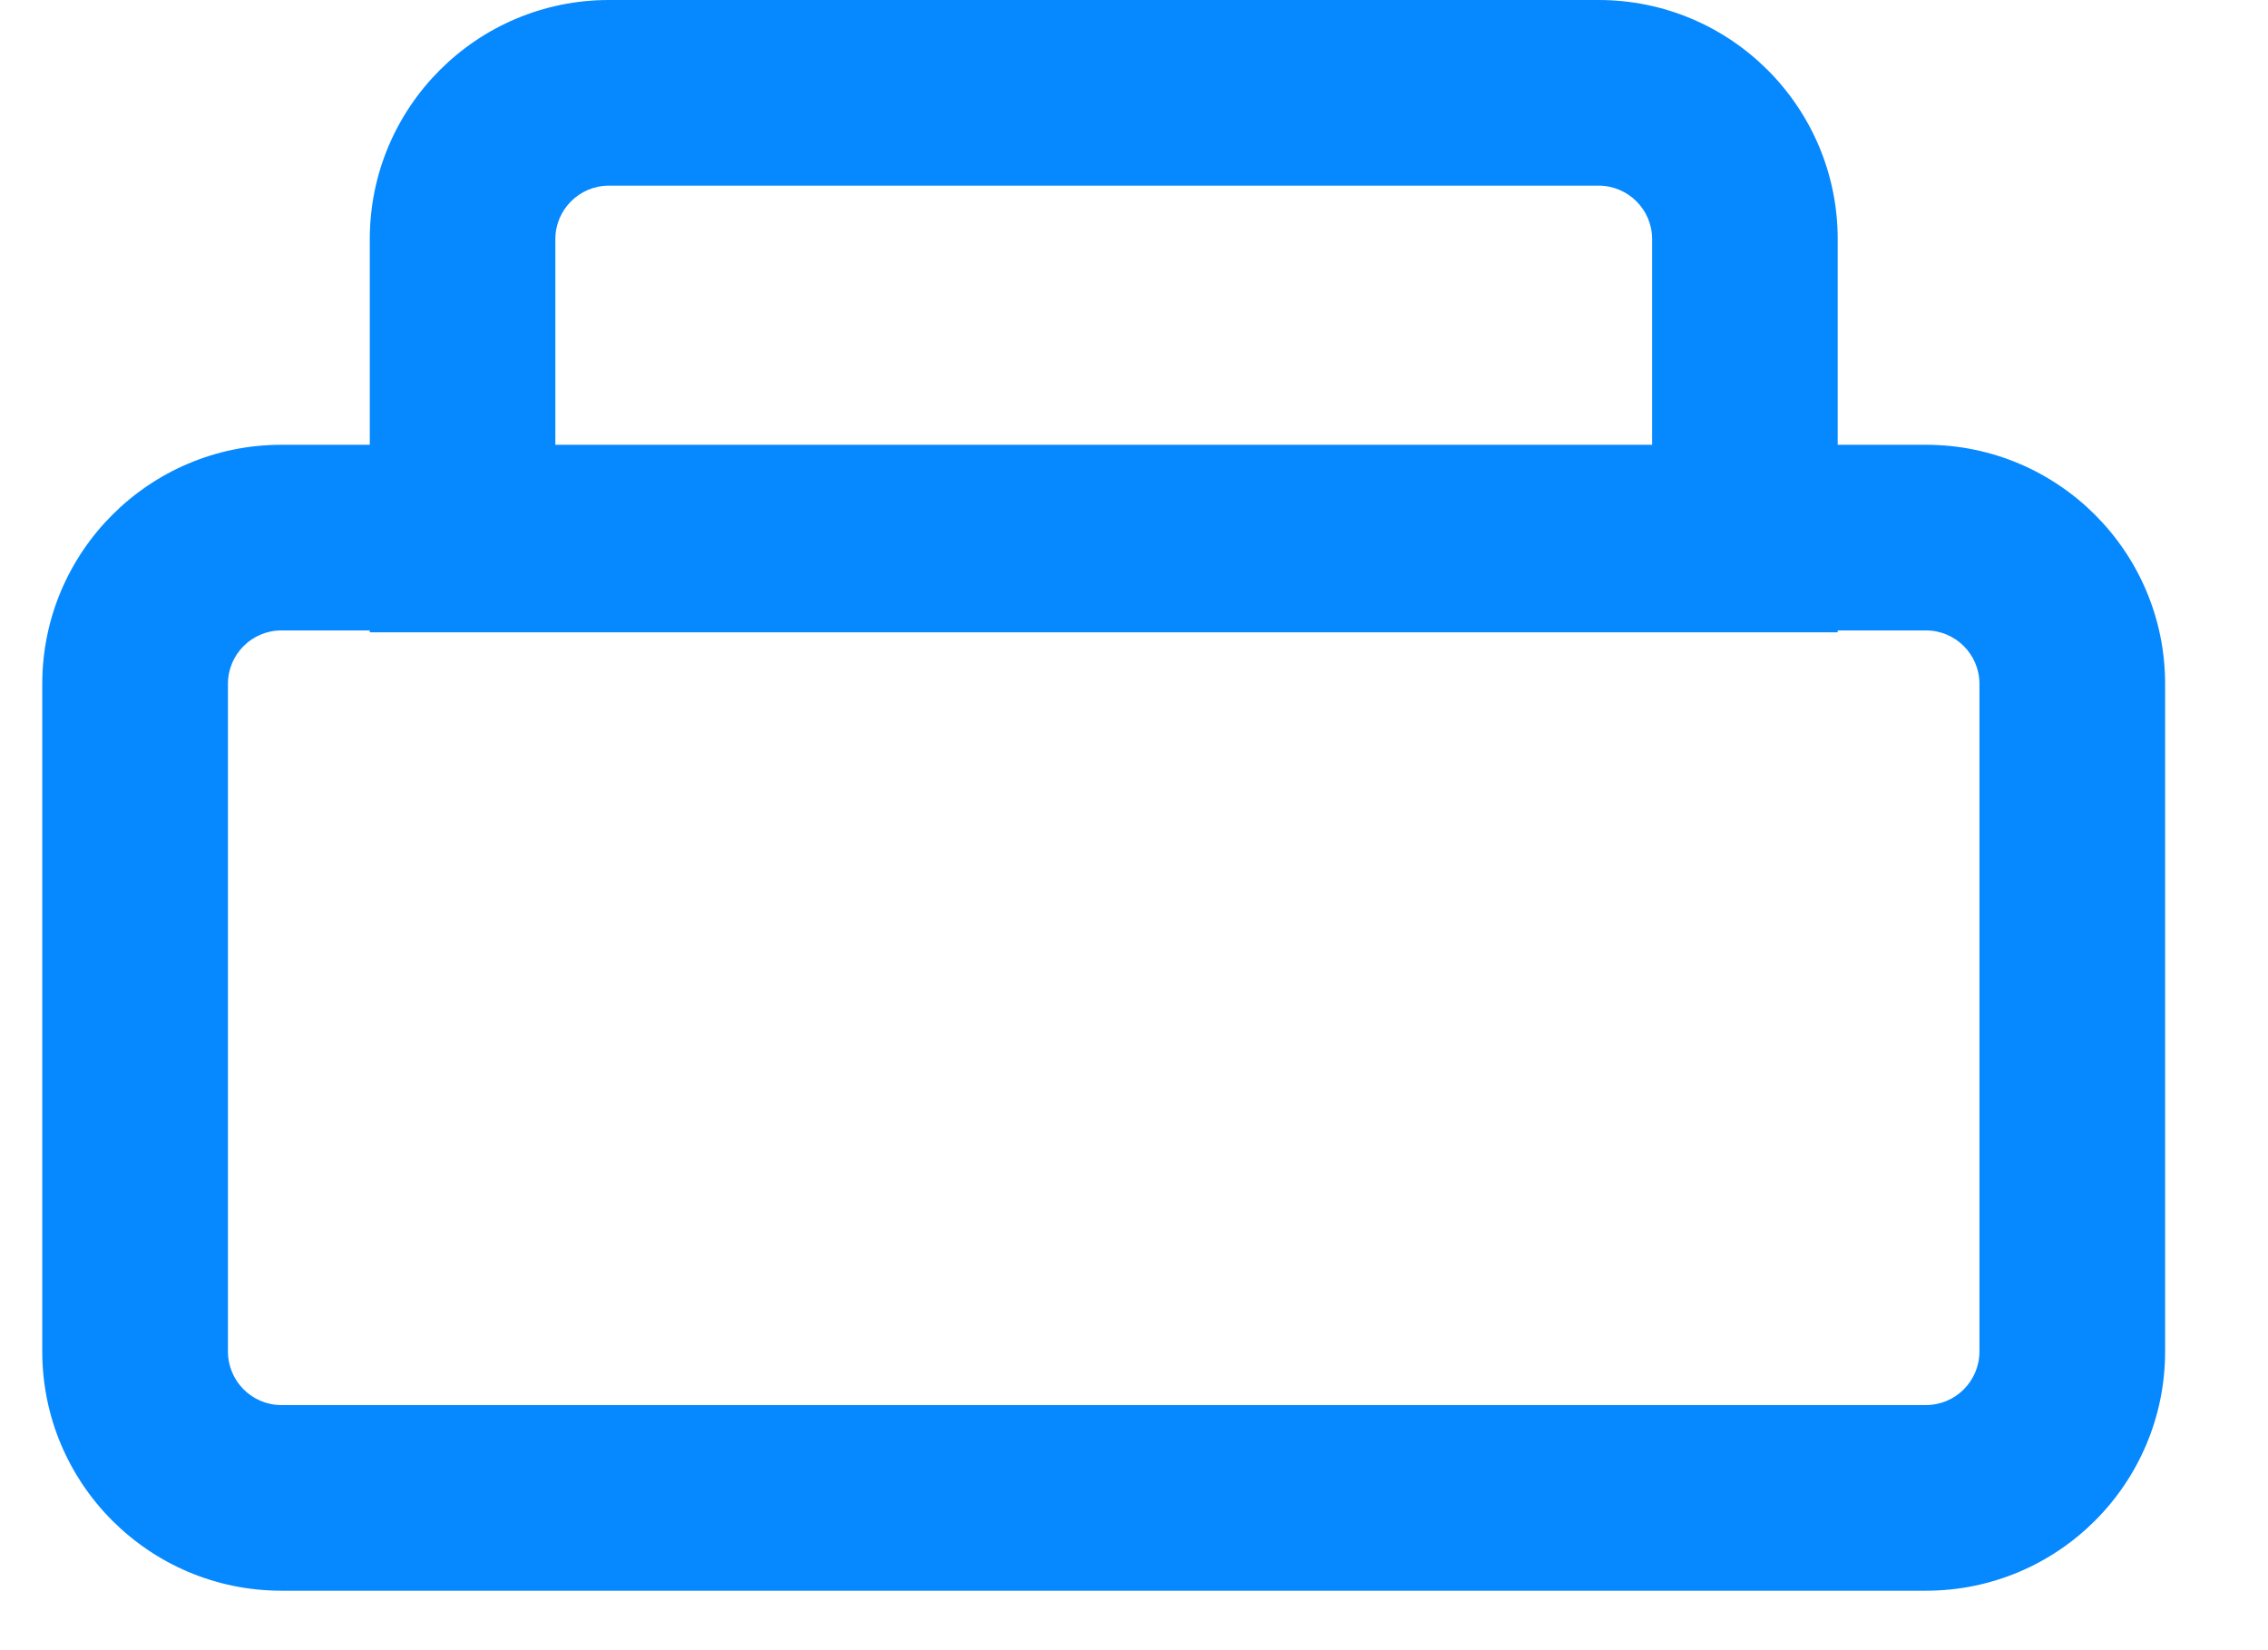
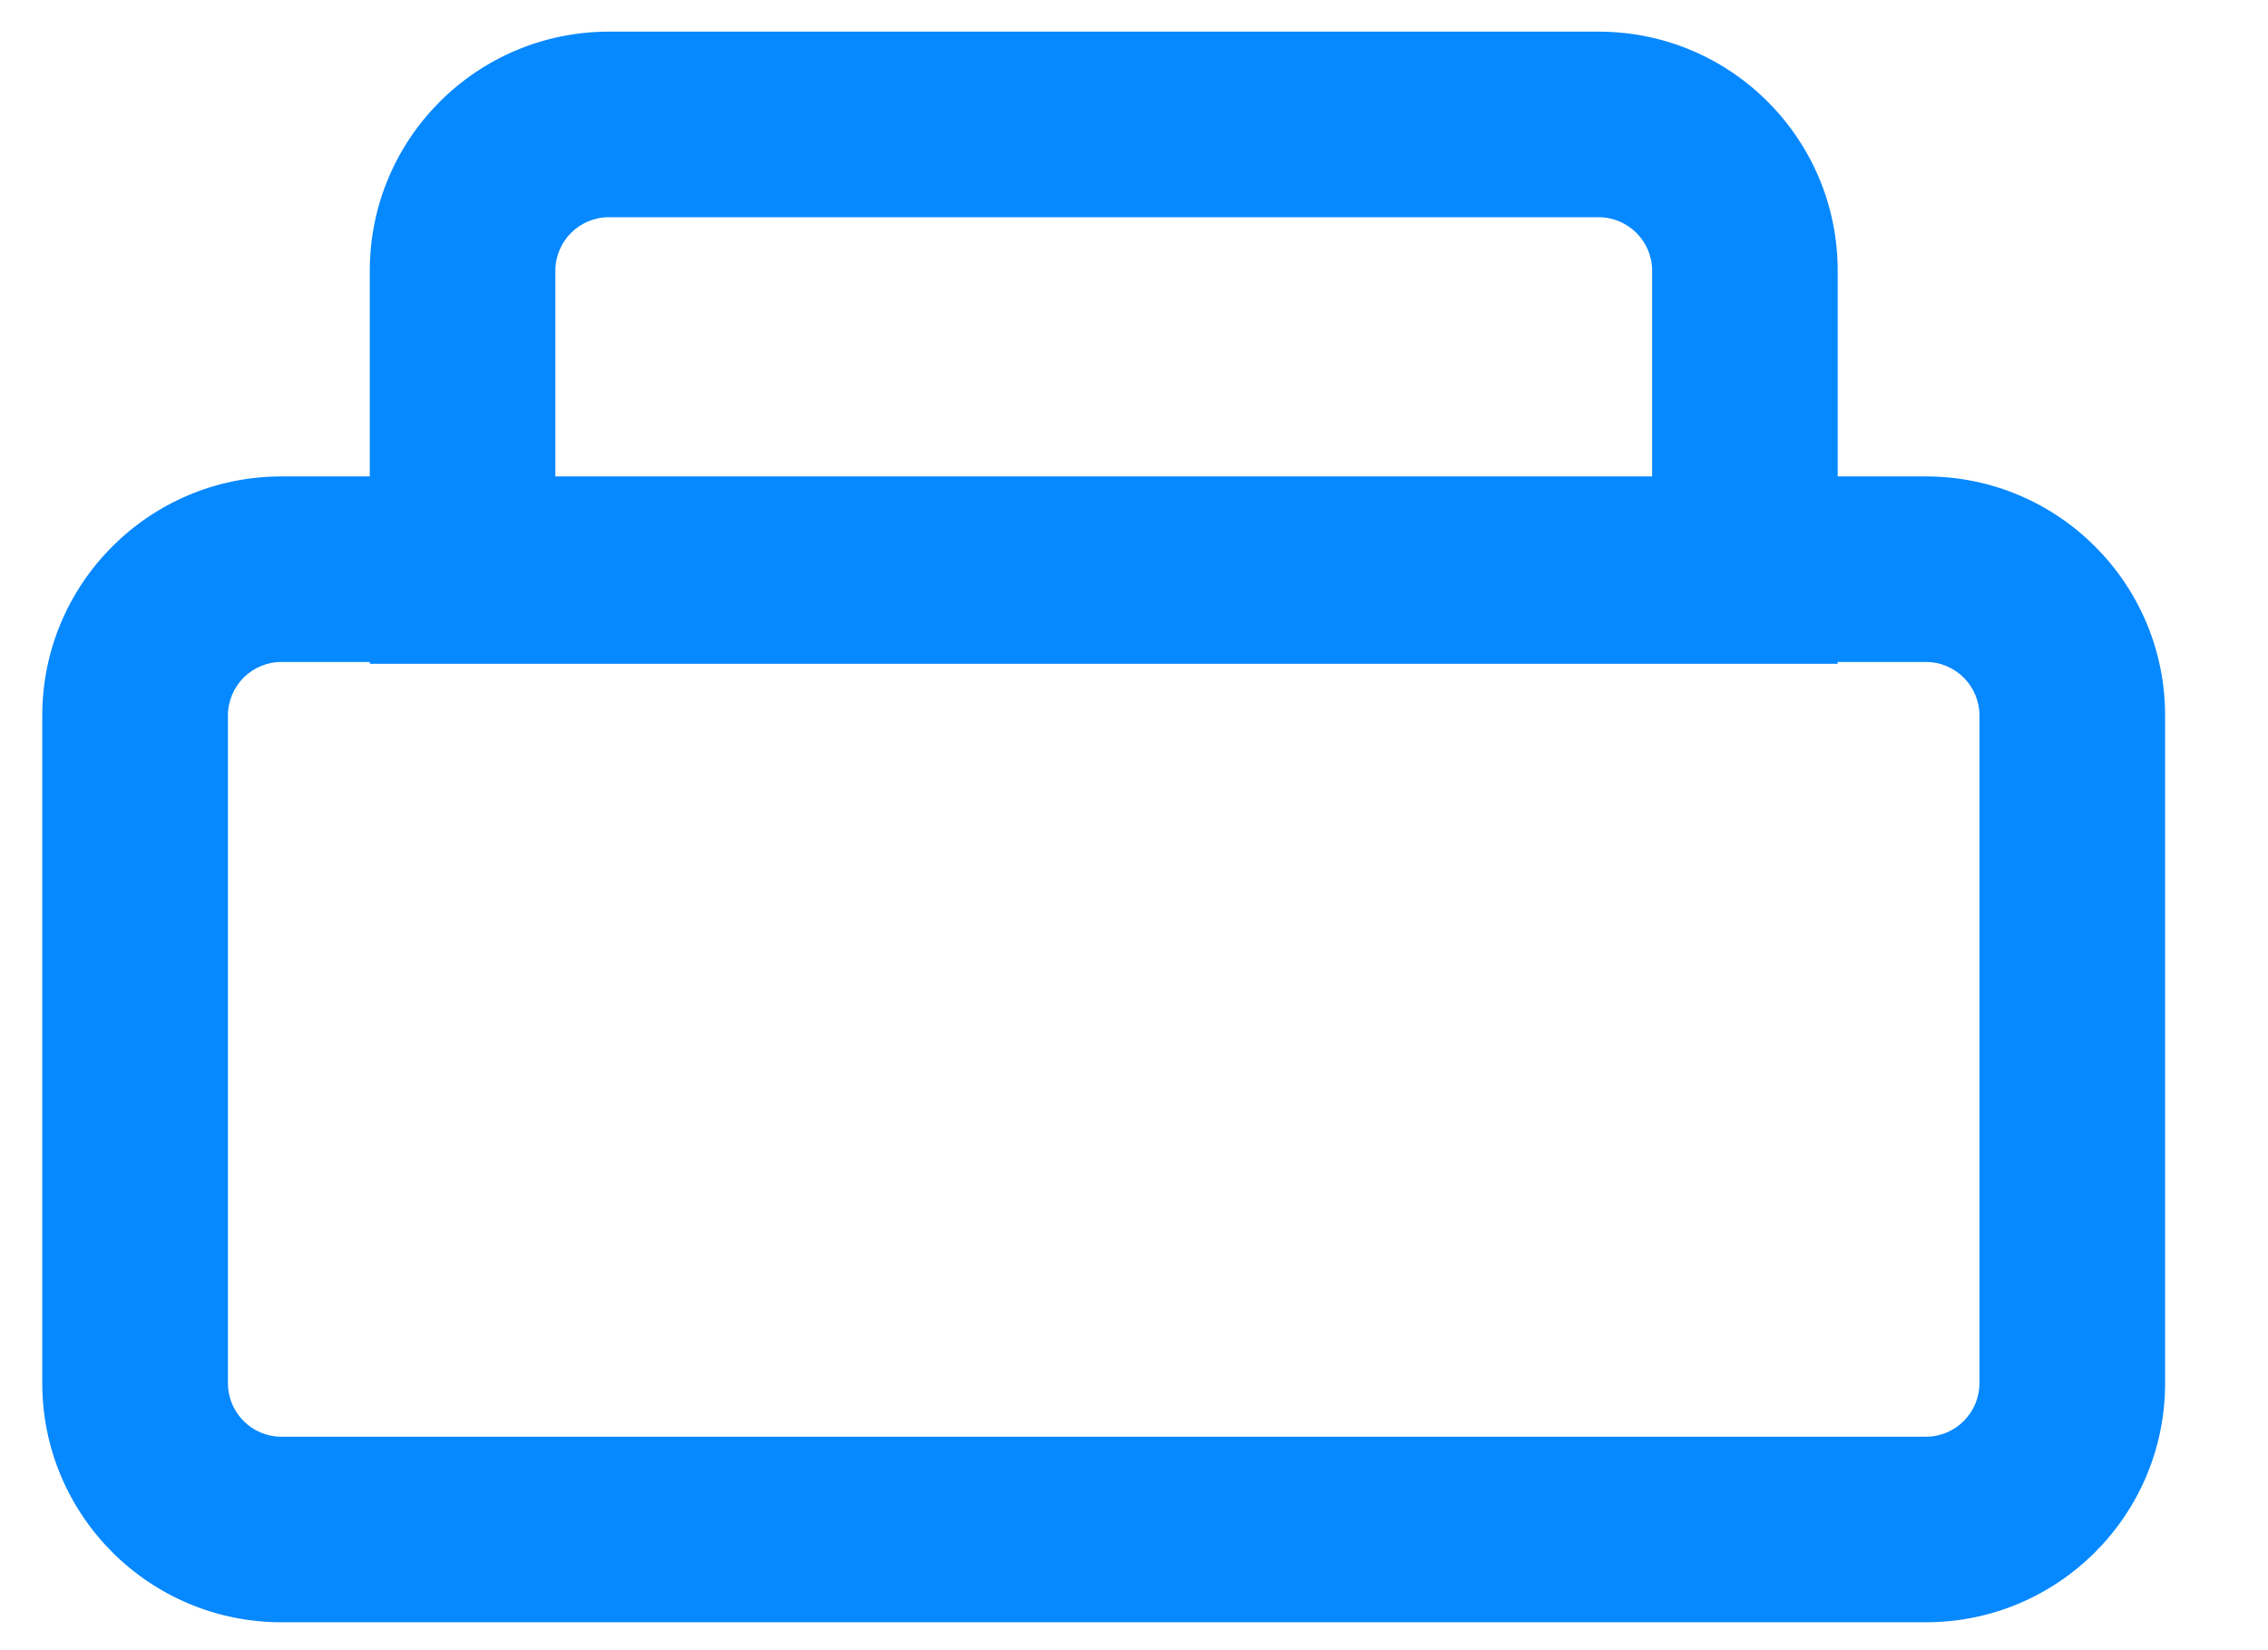
<svg xmlns="http://www.w3.org/2000/svg" width="22" height="16" viewBox="0 0 22 16" fill="none">
-   <path fill-rule="evenodd" clip-rule="evenodd" d="M18.682 6.116H2.73C2.443 6.116 2.211 6.348 2.211 6.635V13.111C2.211 13.398 2.443 13.631 2.73 13.631H18.682C18.969 13.631 19.201 13.398 19.201 13.111V6.635C19.201 6.348 18.969 6.116 18.682 6.116ZM2.73 4.315C1.449 4.315 0.41 5.354 0.41 6.635V13.111C0.41 14.393 1.449 15.432 2.73 15.432H18.682C19.963 15.432 21.002 14.393 21.002 13.111V6.635C21.002 5.354 19.963 4.315 18.682 4.315H2.73Z" fill="#0688FF" />
-   <path fill-rule="evenodd" clip-rule="evenodd" d="M15.506 1.801H5.907C5.62 1.801 5.387 2.033 5.387 2.32V4.333H16.026V2.32C16.026 2.033 15.793 1.801 15.506 1.801ZM5.907 0C4.626 0 3.587 1.039 3.587 2.32V6.134H17.826V2.32C17.826 1.039 16.788 0 15.506 0H5.907Z" fill="#0688FF" />
+   <path fill-rule="evenodd" clip-rule="evenodd" d="M18.682 6.422H2.73C2.443 6.422 2.211 6.655 2.211 6.942V13.418C2.211 13.705 2.443 13.938 2.73 13.938H18.682C18.969 13.938 19.201 13.705 19.201 13.418V6.942C19.201 6.655 18.969 6.422 18.682 6.422ZM2.73 4.622C1.449 4.622 0.41 5.661 0.41 6.942V13.418C0.41 14.7 1.449 15.738 2.73 15.738H18.682C19.963 15.738 21.002 14.7 21.002 13.418V6.942C21.002 5.661 19.963 4.622 18.682 4.622H2.73Z" fill="#0688FF" />
+   <path fill-rule="evenodd" clip-rule="evenodd" d="M15.506 2.107H5.907C5.62 2.107 5.387 2.34 5.387 2.627V4.64H16.026V2.627C16.026 2.34 15.793 2.107 15.506 2.107ZM5.907 0.307C4.626 0.307 3.587 1.345 3.587 2.627V6.44H17.826V2.627C17.826 1.345 16.788 0.307 15.506 0.307H5.907Z" fill="#0688FF" />
</svg>
